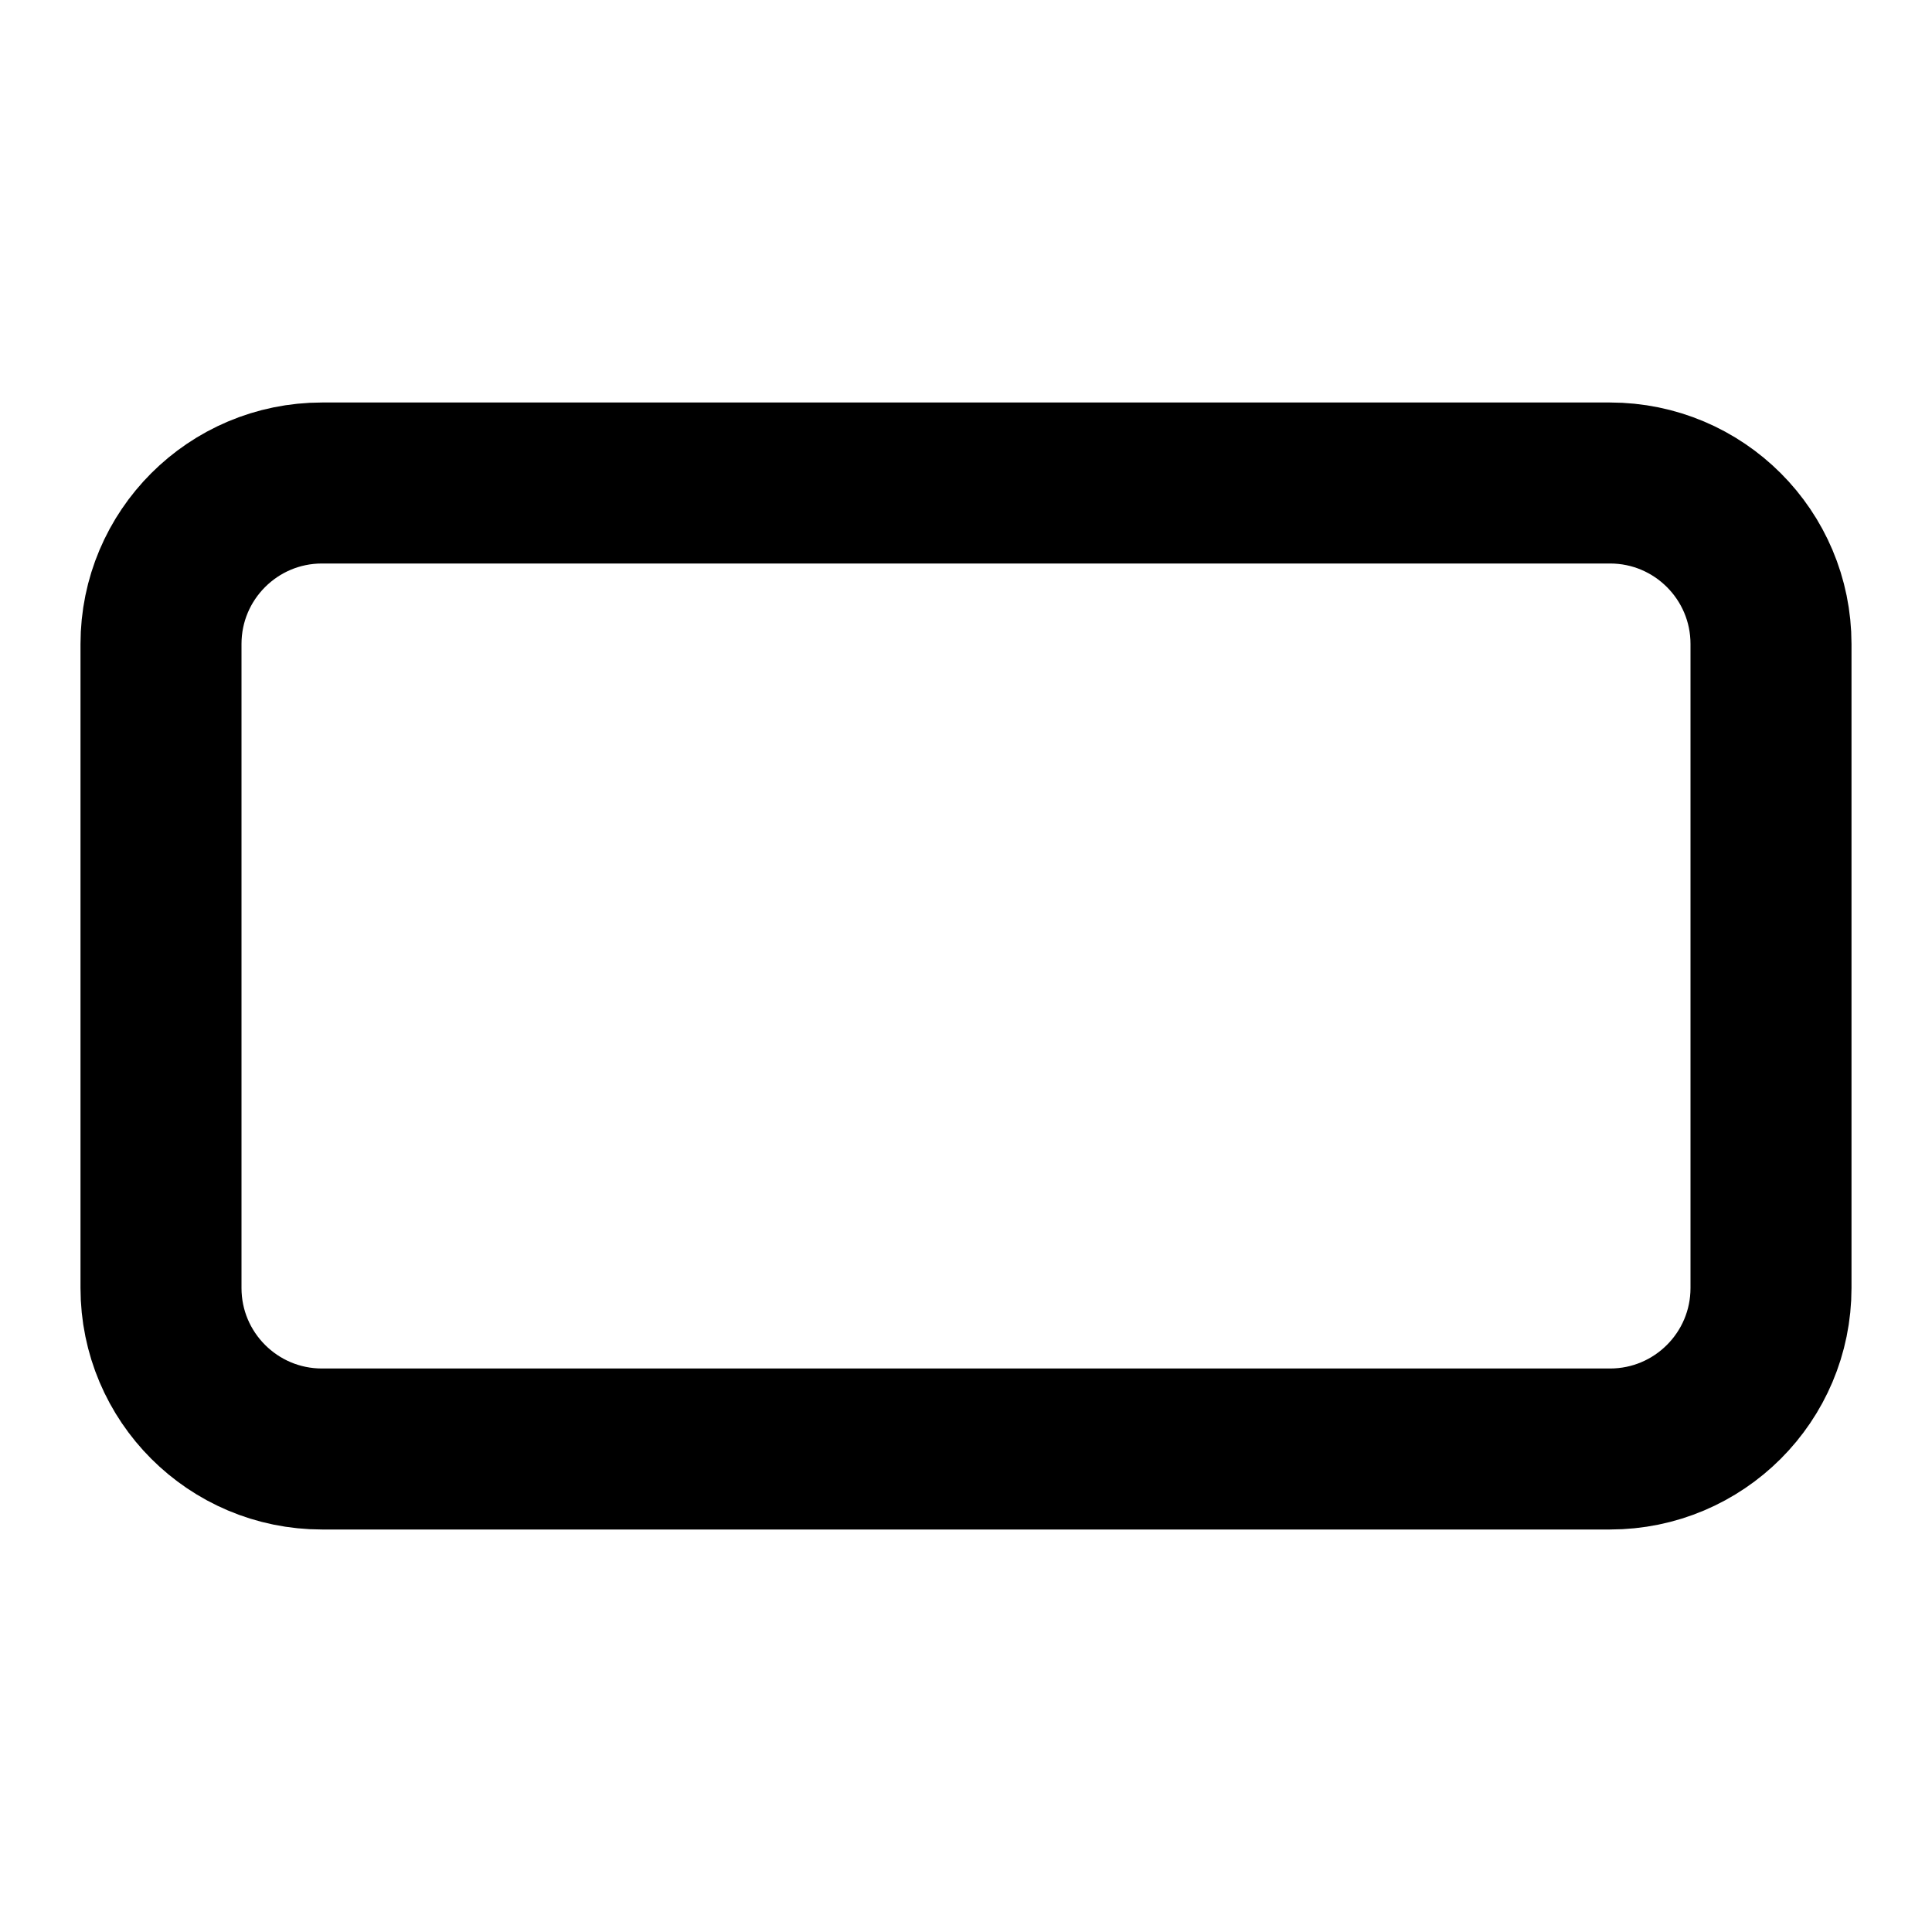
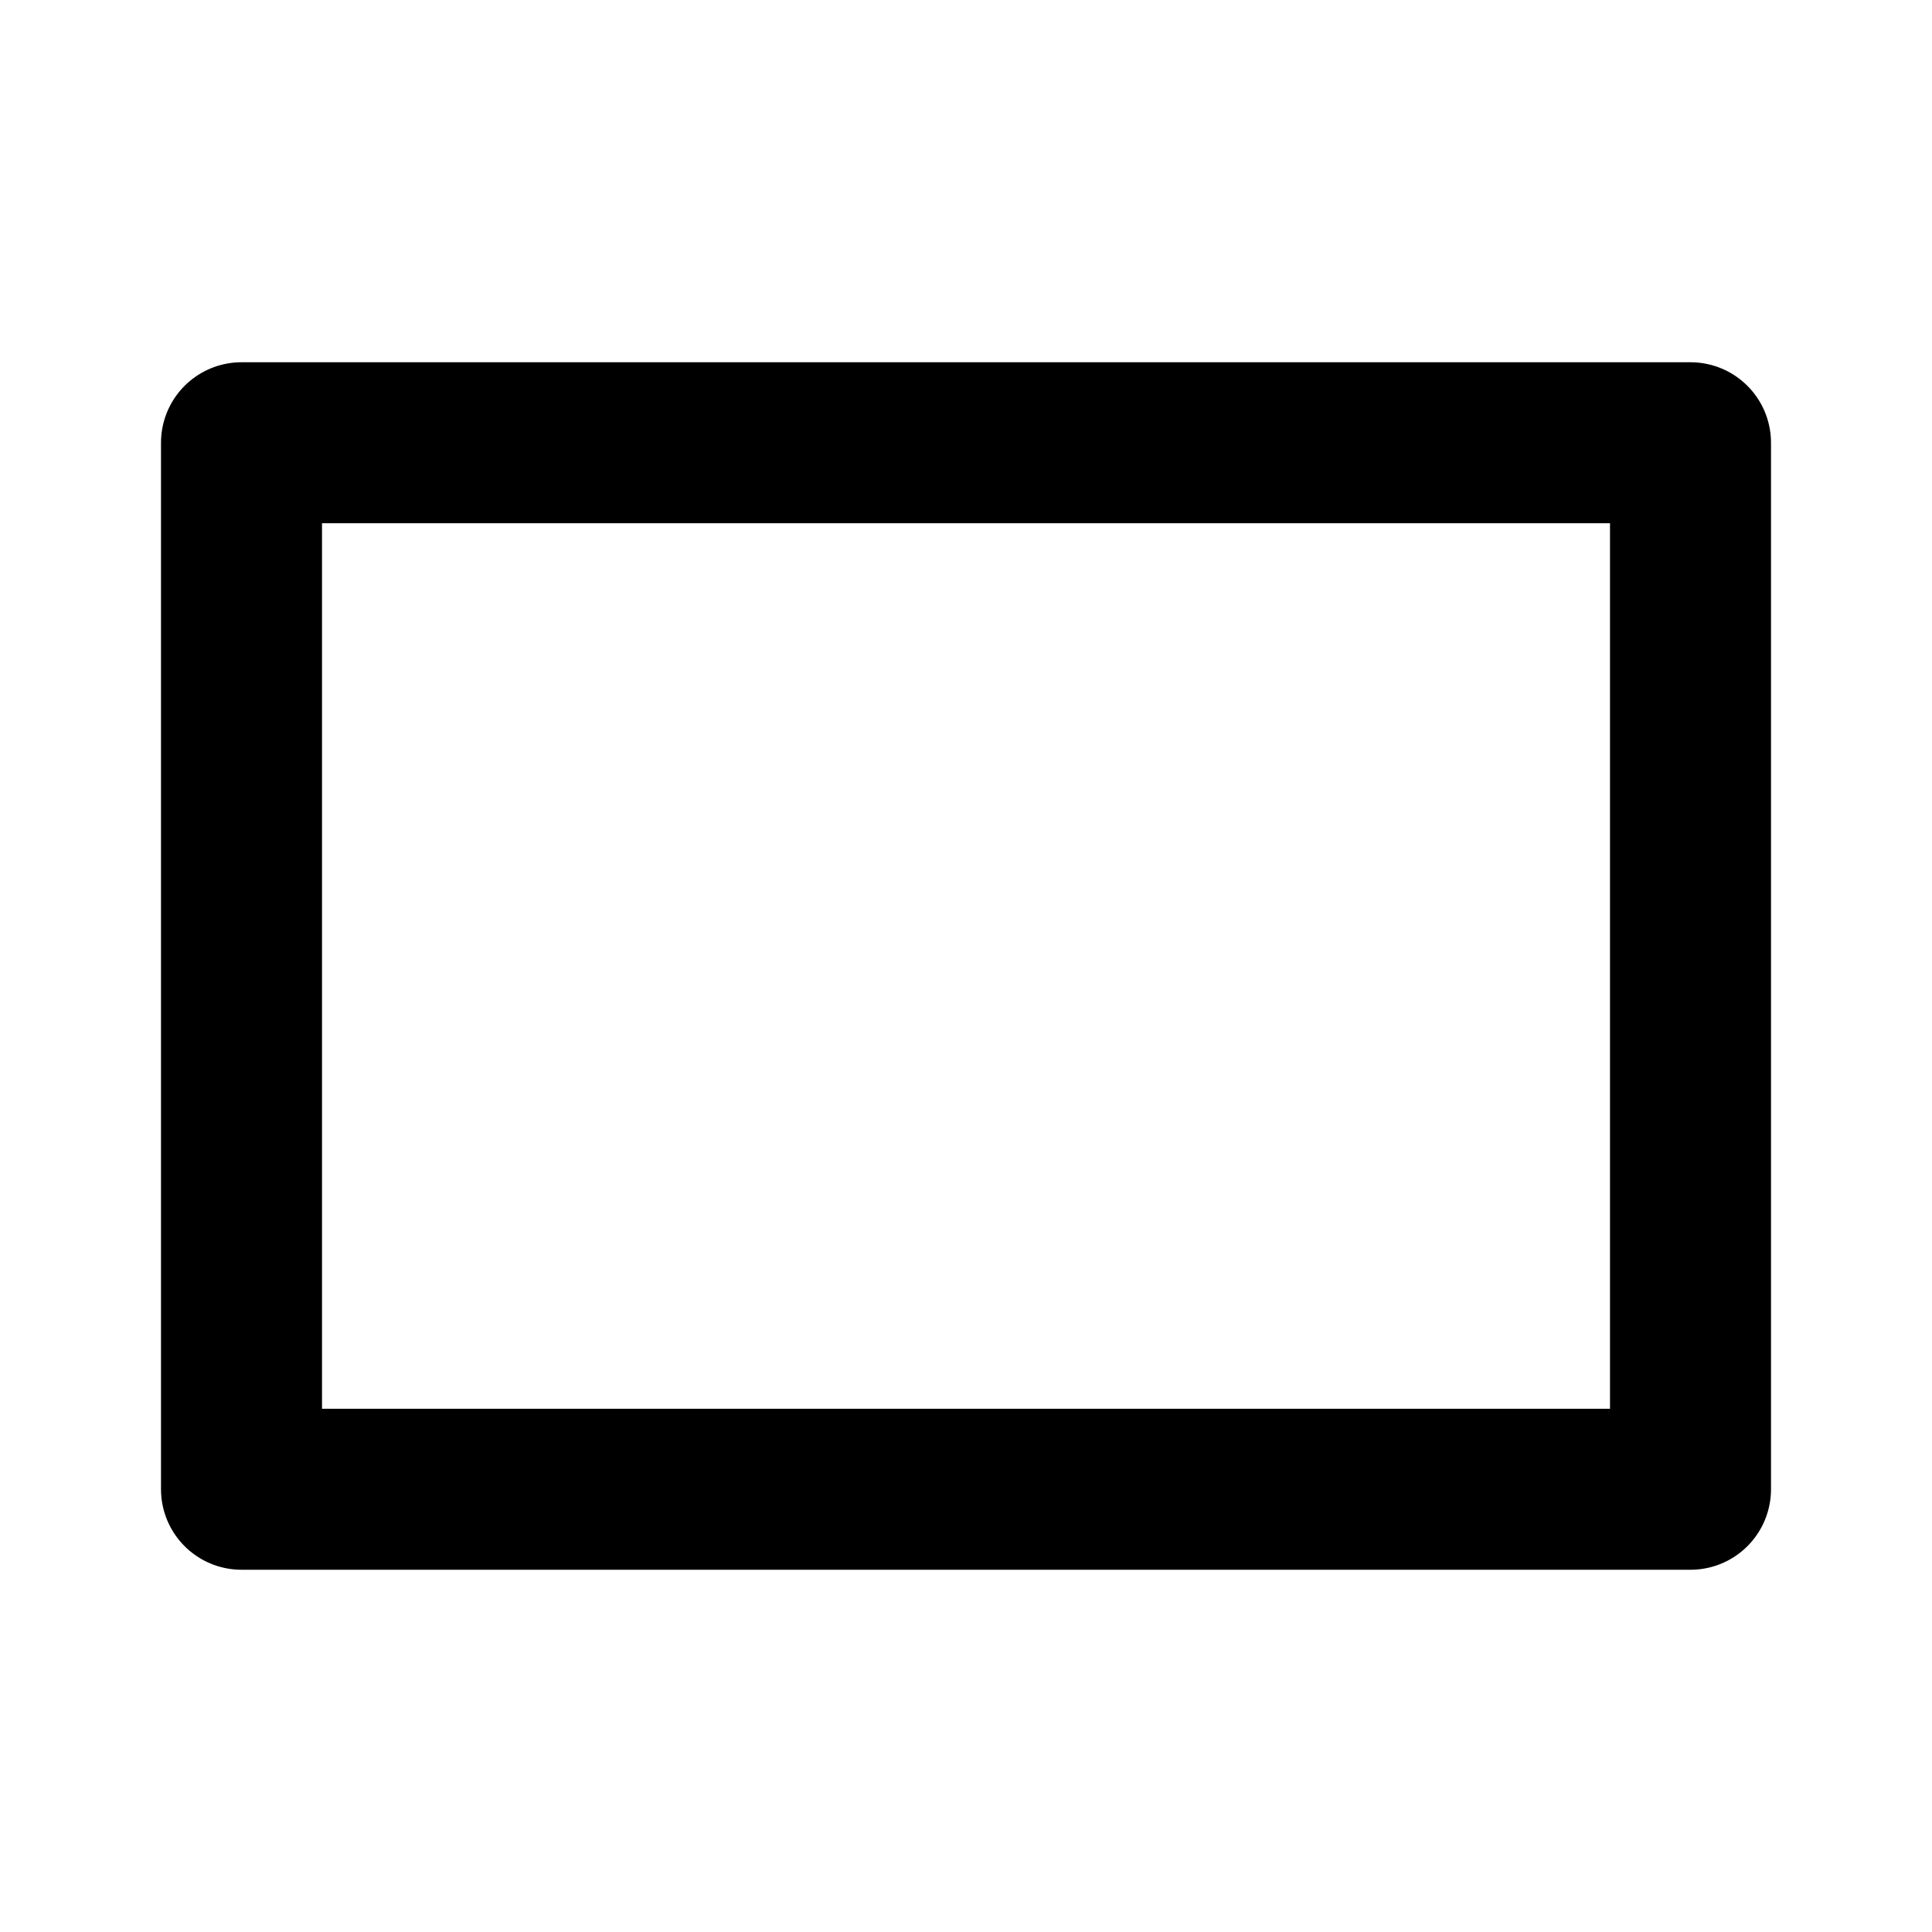
<svg xmlns="http://www.w3.org/2000/svg" width="24" height="24" viewBox="0 0 24 24" fill="none" stroke="currentColor" stroke-width="2" stroke-linecap="round" stroke-linejoin="round">
-   <rect width="20" height="12" x="2" y="6" rx="2" />
+   <rect width="18" height="13" x="3" y="5.5" />
</svg>
